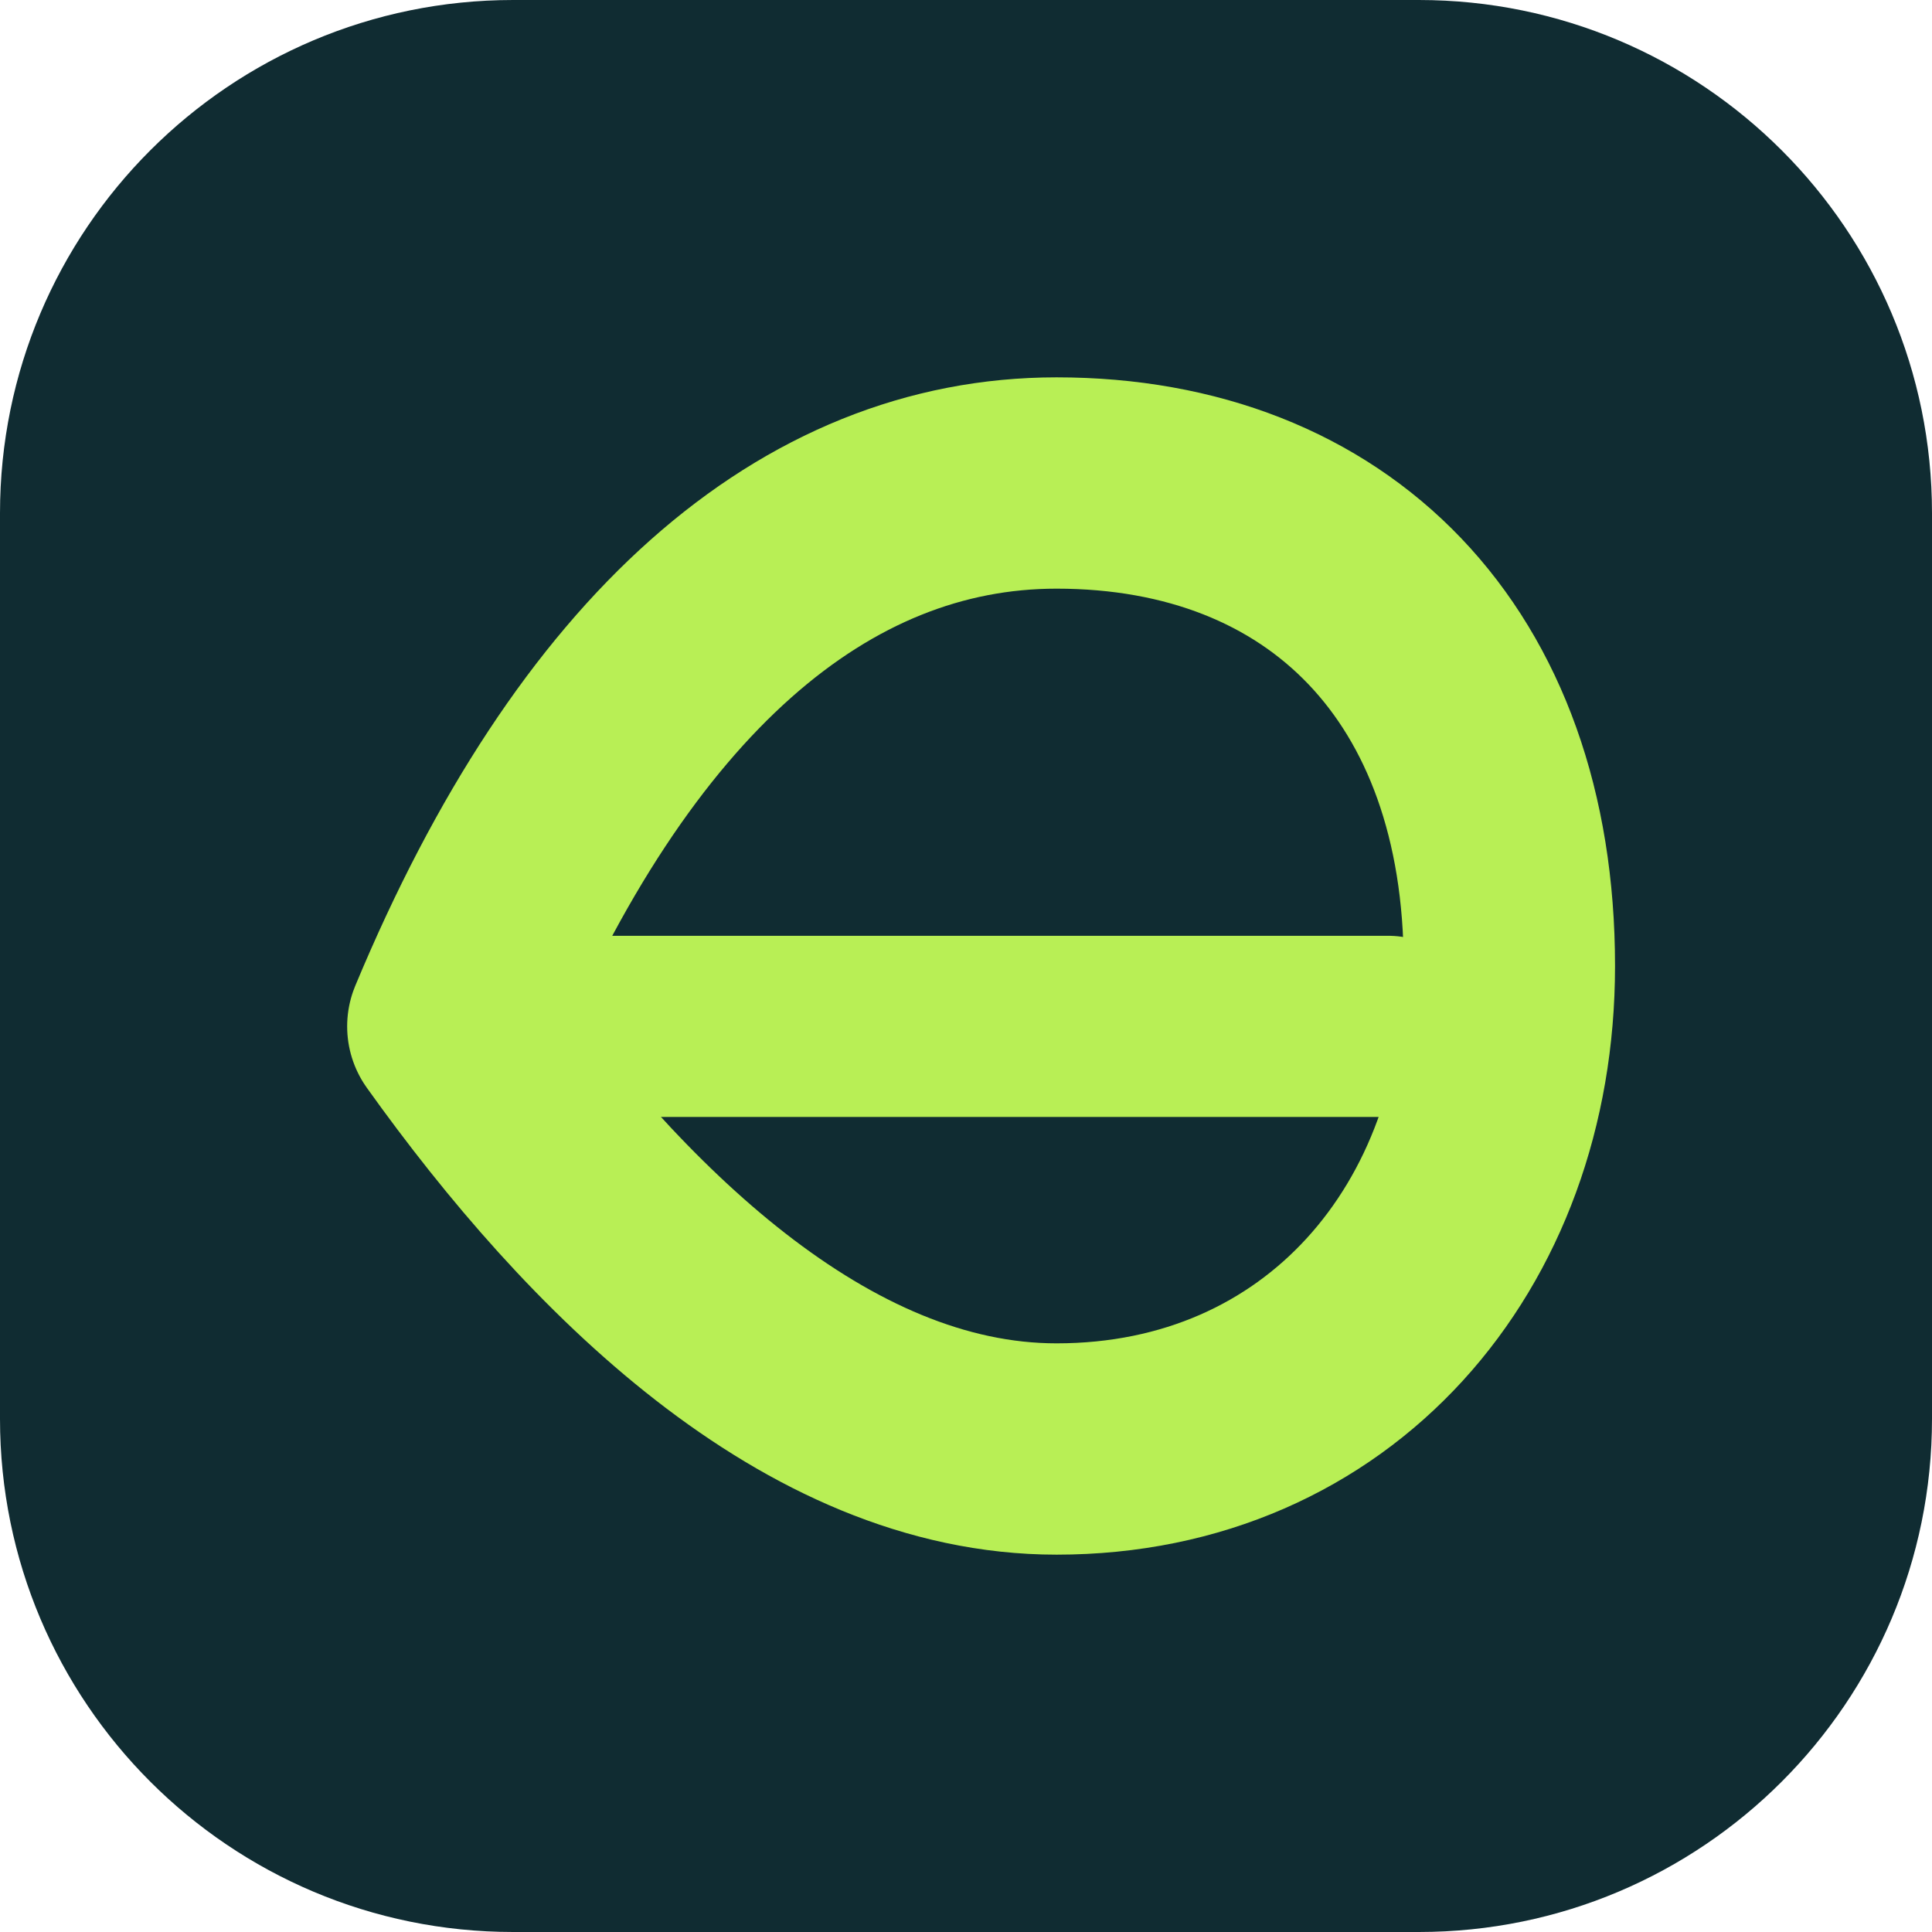
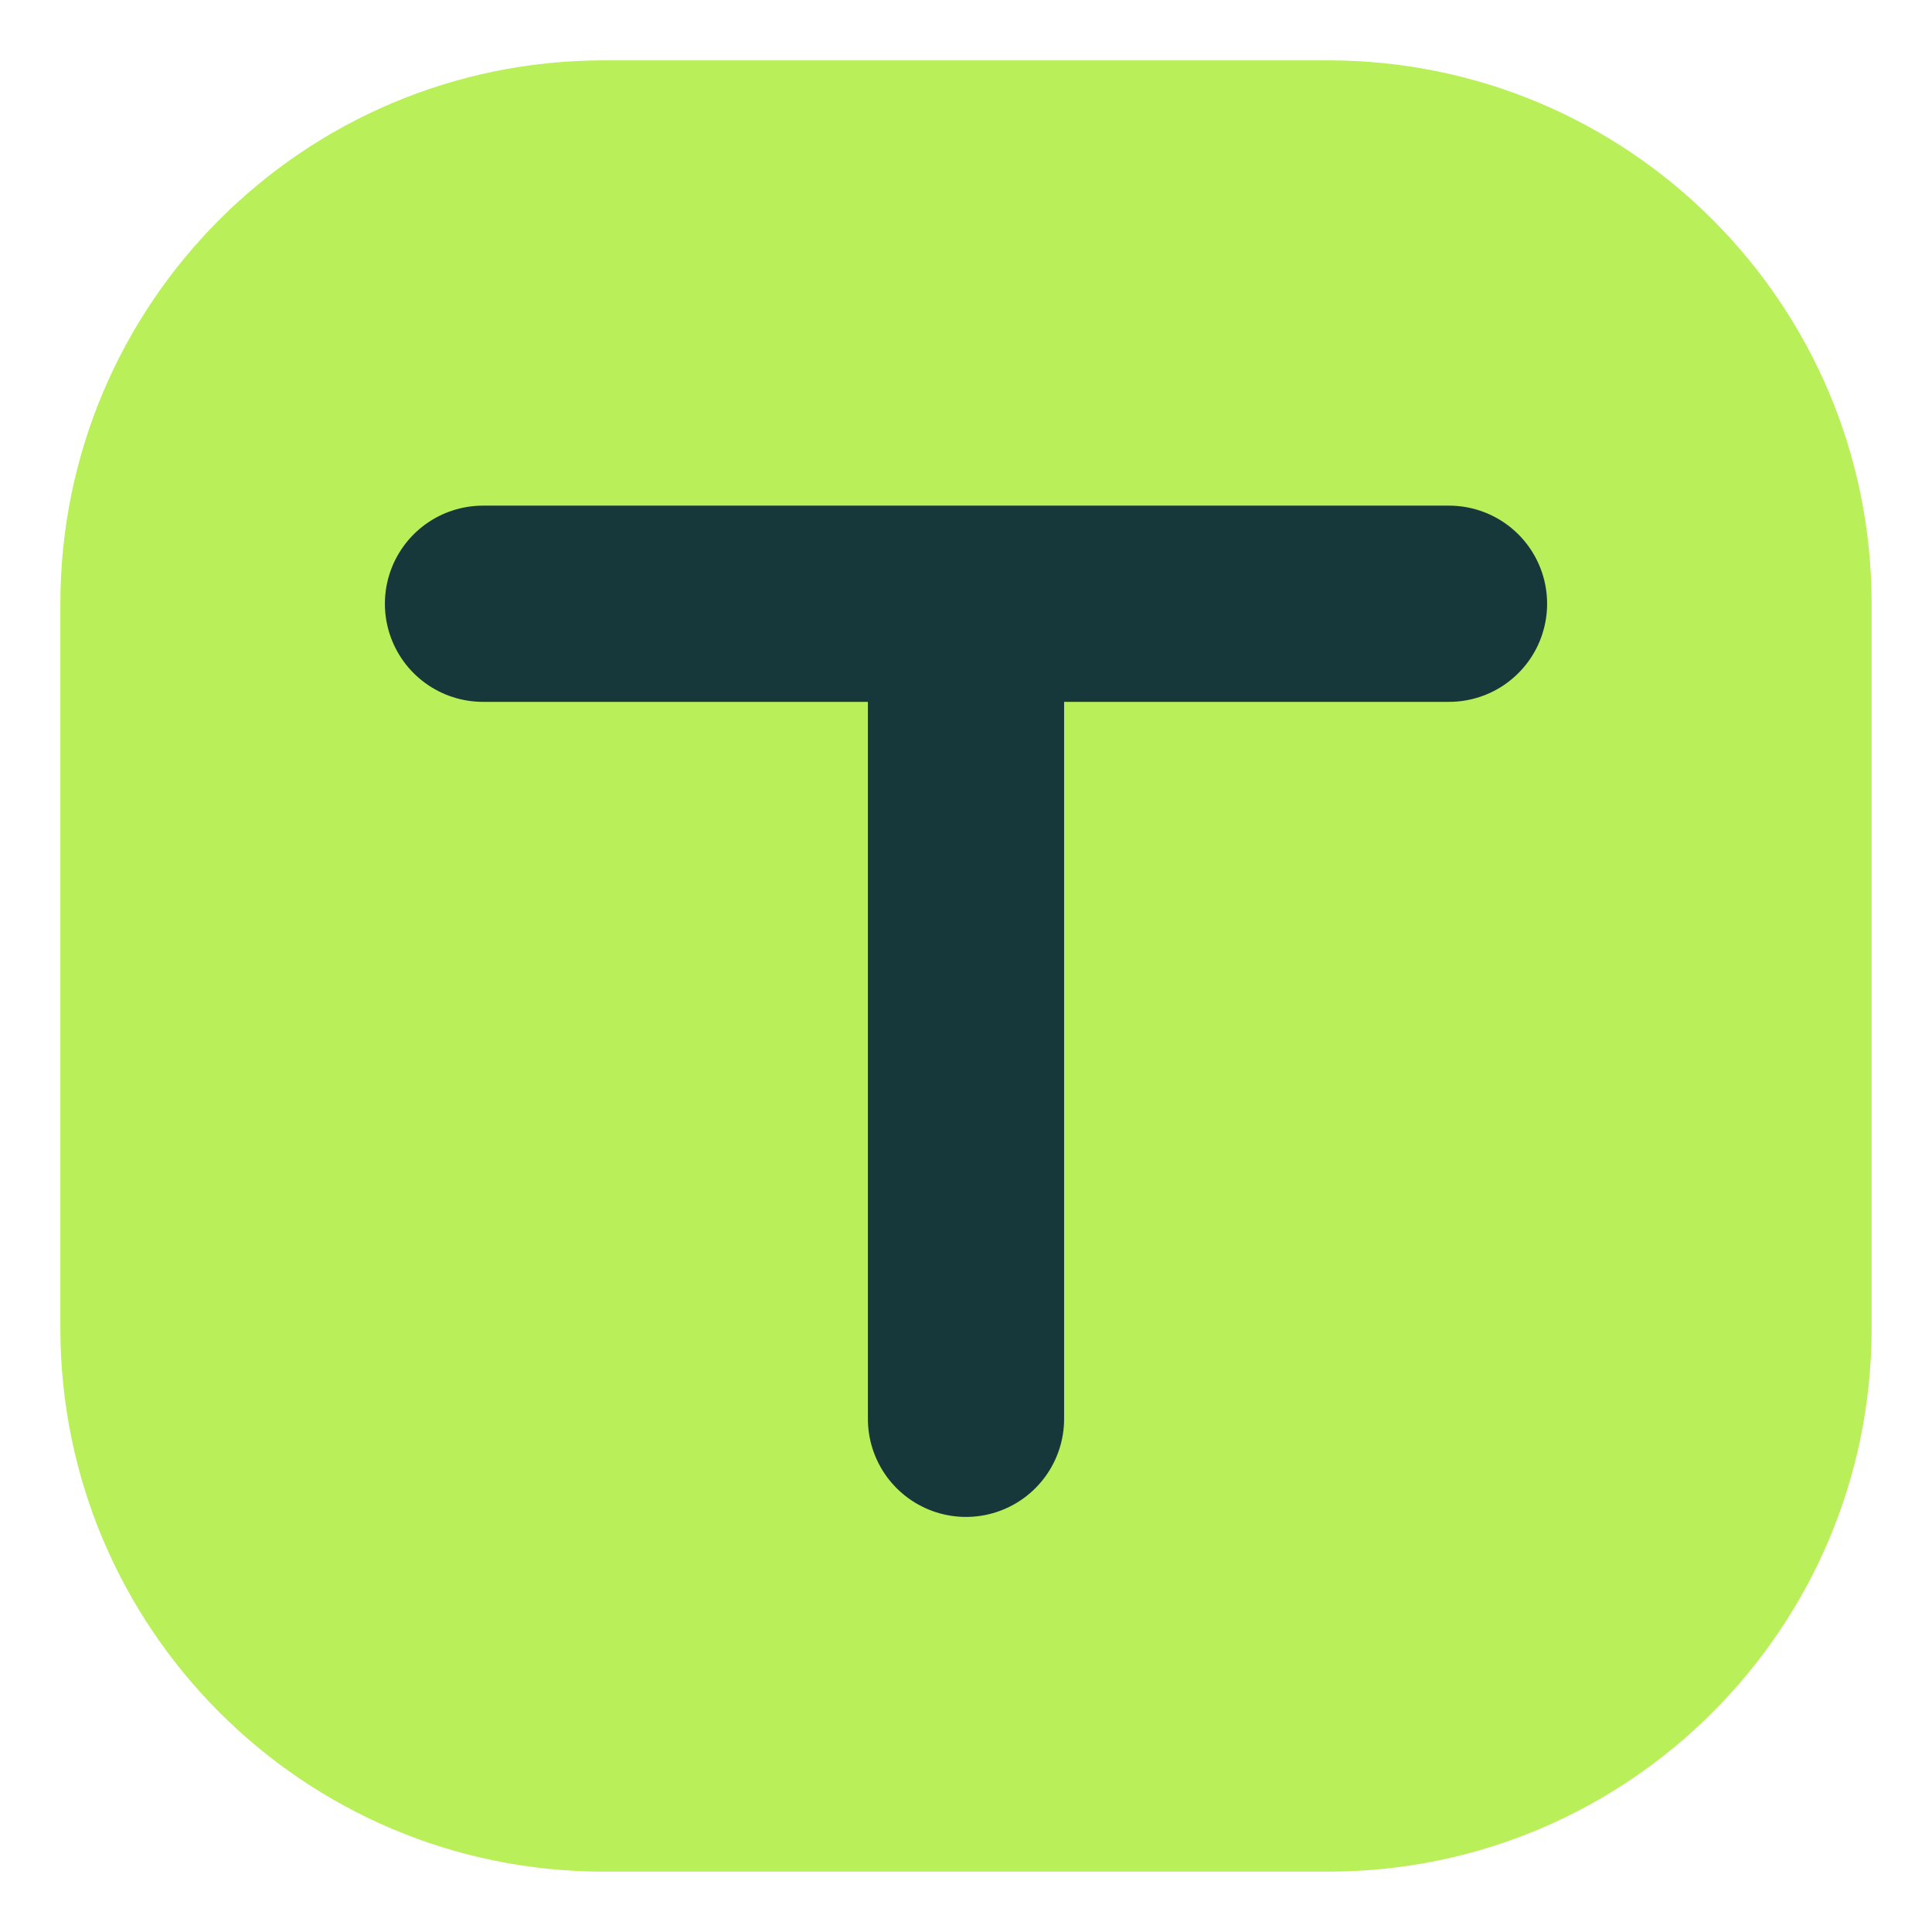
<svg xmlns="http://www.w3.org/2000/svg" viewBox="0 0 64 64">
-   <rect width="64" height="64" rx="17" fill="#102c32" />
-   <path d="M15 34c5-12 12-18 20-18 9 0 15 6 15 16 0 9-6 16-15 16-8 0-15-7-20-14Z" fill="none" stroke="#b8ef55" stroke-width="7" stroke-linejoin="round" />
-   <path d="M18 34h28" stroke="#b8ef55" stroke-width="6" stroke-linecap="round" />
+   <rect x="2" y="2" width="60" height="60" rx="18" fill="#B9EF59" />
+   <path d="M16 20h32M32 20v27" fill="none" stroke="#16383B" stroke-width="6.5" stroke-linecap="round" stroke-linejoin="round" />
</svg>
